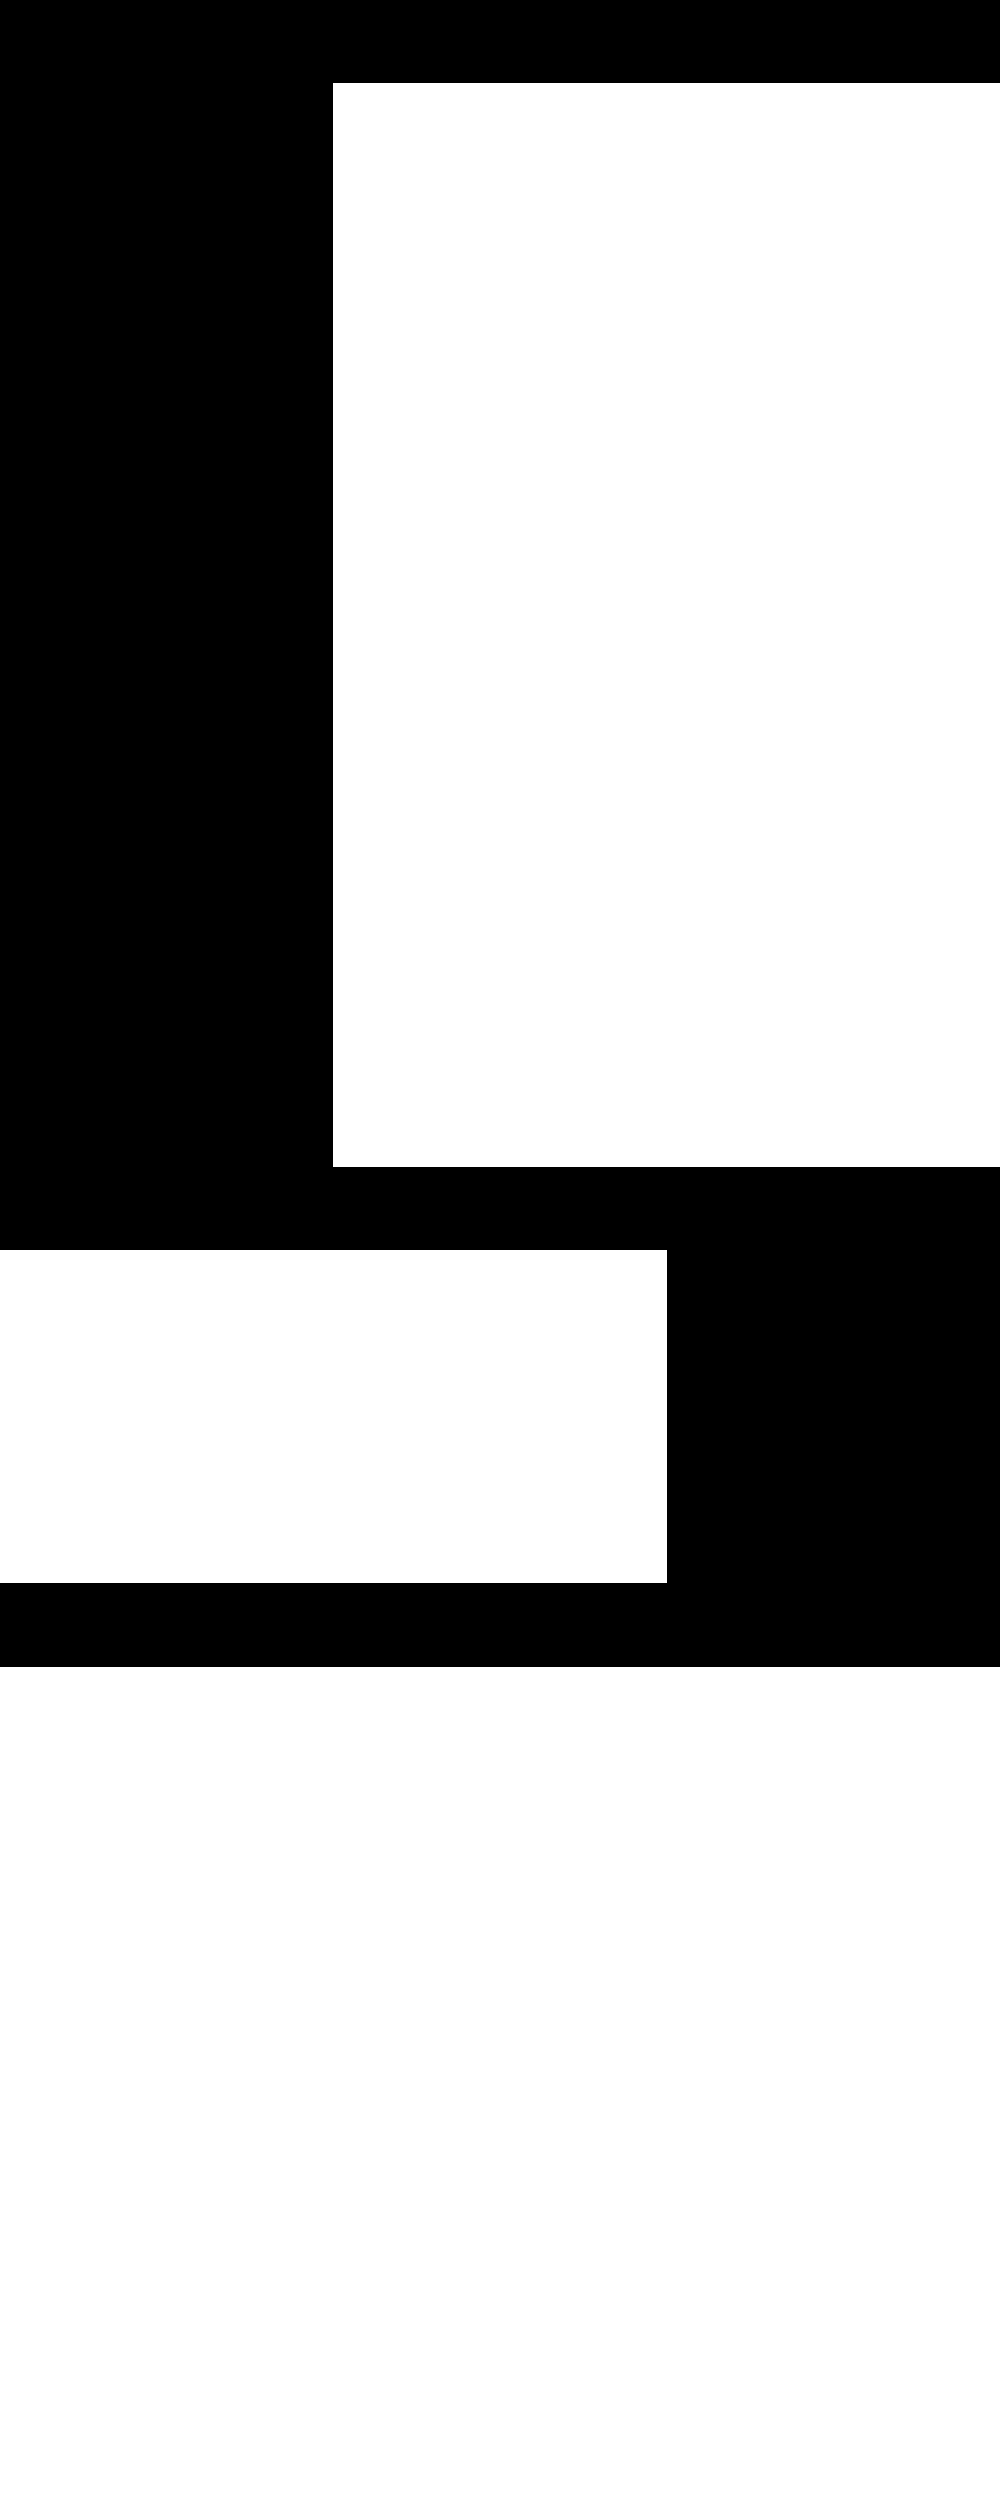
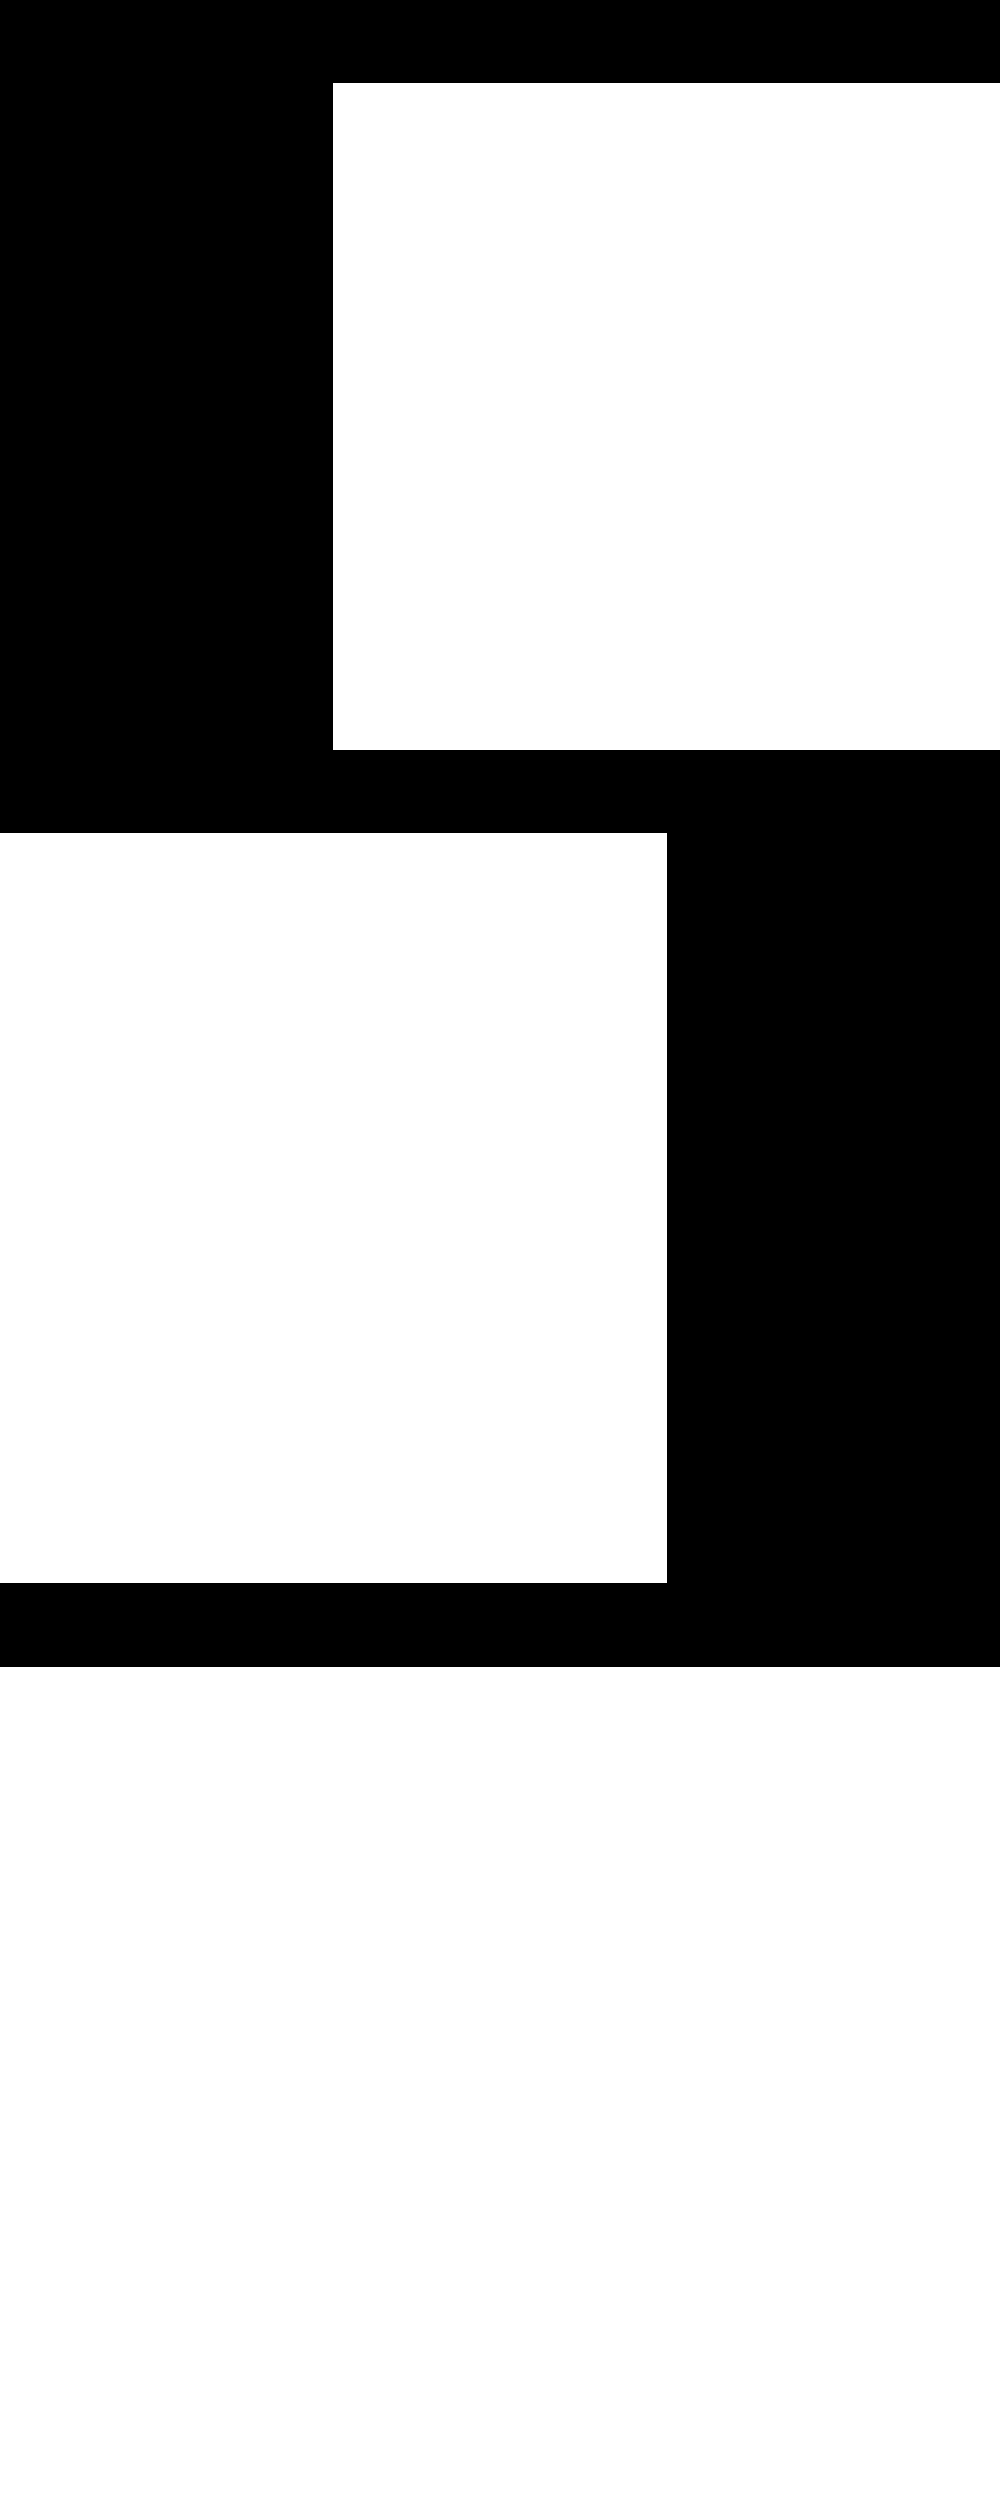
- <svg xmlns="http://www.w3.org/2000/svg" viewBox="0 0 12 30" width="12" height="30" shape-rendering="crispEdges">
+ <svg xmlns="http://www.w3.org/2000/svg" viewBox="0 0 12 30" width="12" height="30" shape-rendering="crispEdges" data-char="S" data-codepoint="U+0053">
  <g>
-     <polygon class="S" points="0,0 12,0 12,1 0,1" />
-     <polygon class="S" points="0,1 4,1 4,14 0,14" />
-     <polygon class="S" points="0,14 12,14 12,15 0,15" />
-     <polygon class="S" points="8,15 12,15 12,19 8,19" />
-     <polygon class="S" points="0,19 12,19 12,20 0,20" />
+     <polygon class="glyph glyph-u0053" points="0,0 12,0 12,1 0,1" />
+     <polygon class="glyph glyph-u0053" points="0,1 4,1 4,9 0,9" />
+     <polygon class="glyph glyph-u0053" points="0,9 12,9 12,10 0,10" />
+     <polygon class="glyph glyph-u0053" points="8,10 12,10 12,19 8,19" />
+     <polygon class="glyph glyph-u0053" points="0,19 12,19 12,20 0,20" />
  </g>
</svg>
